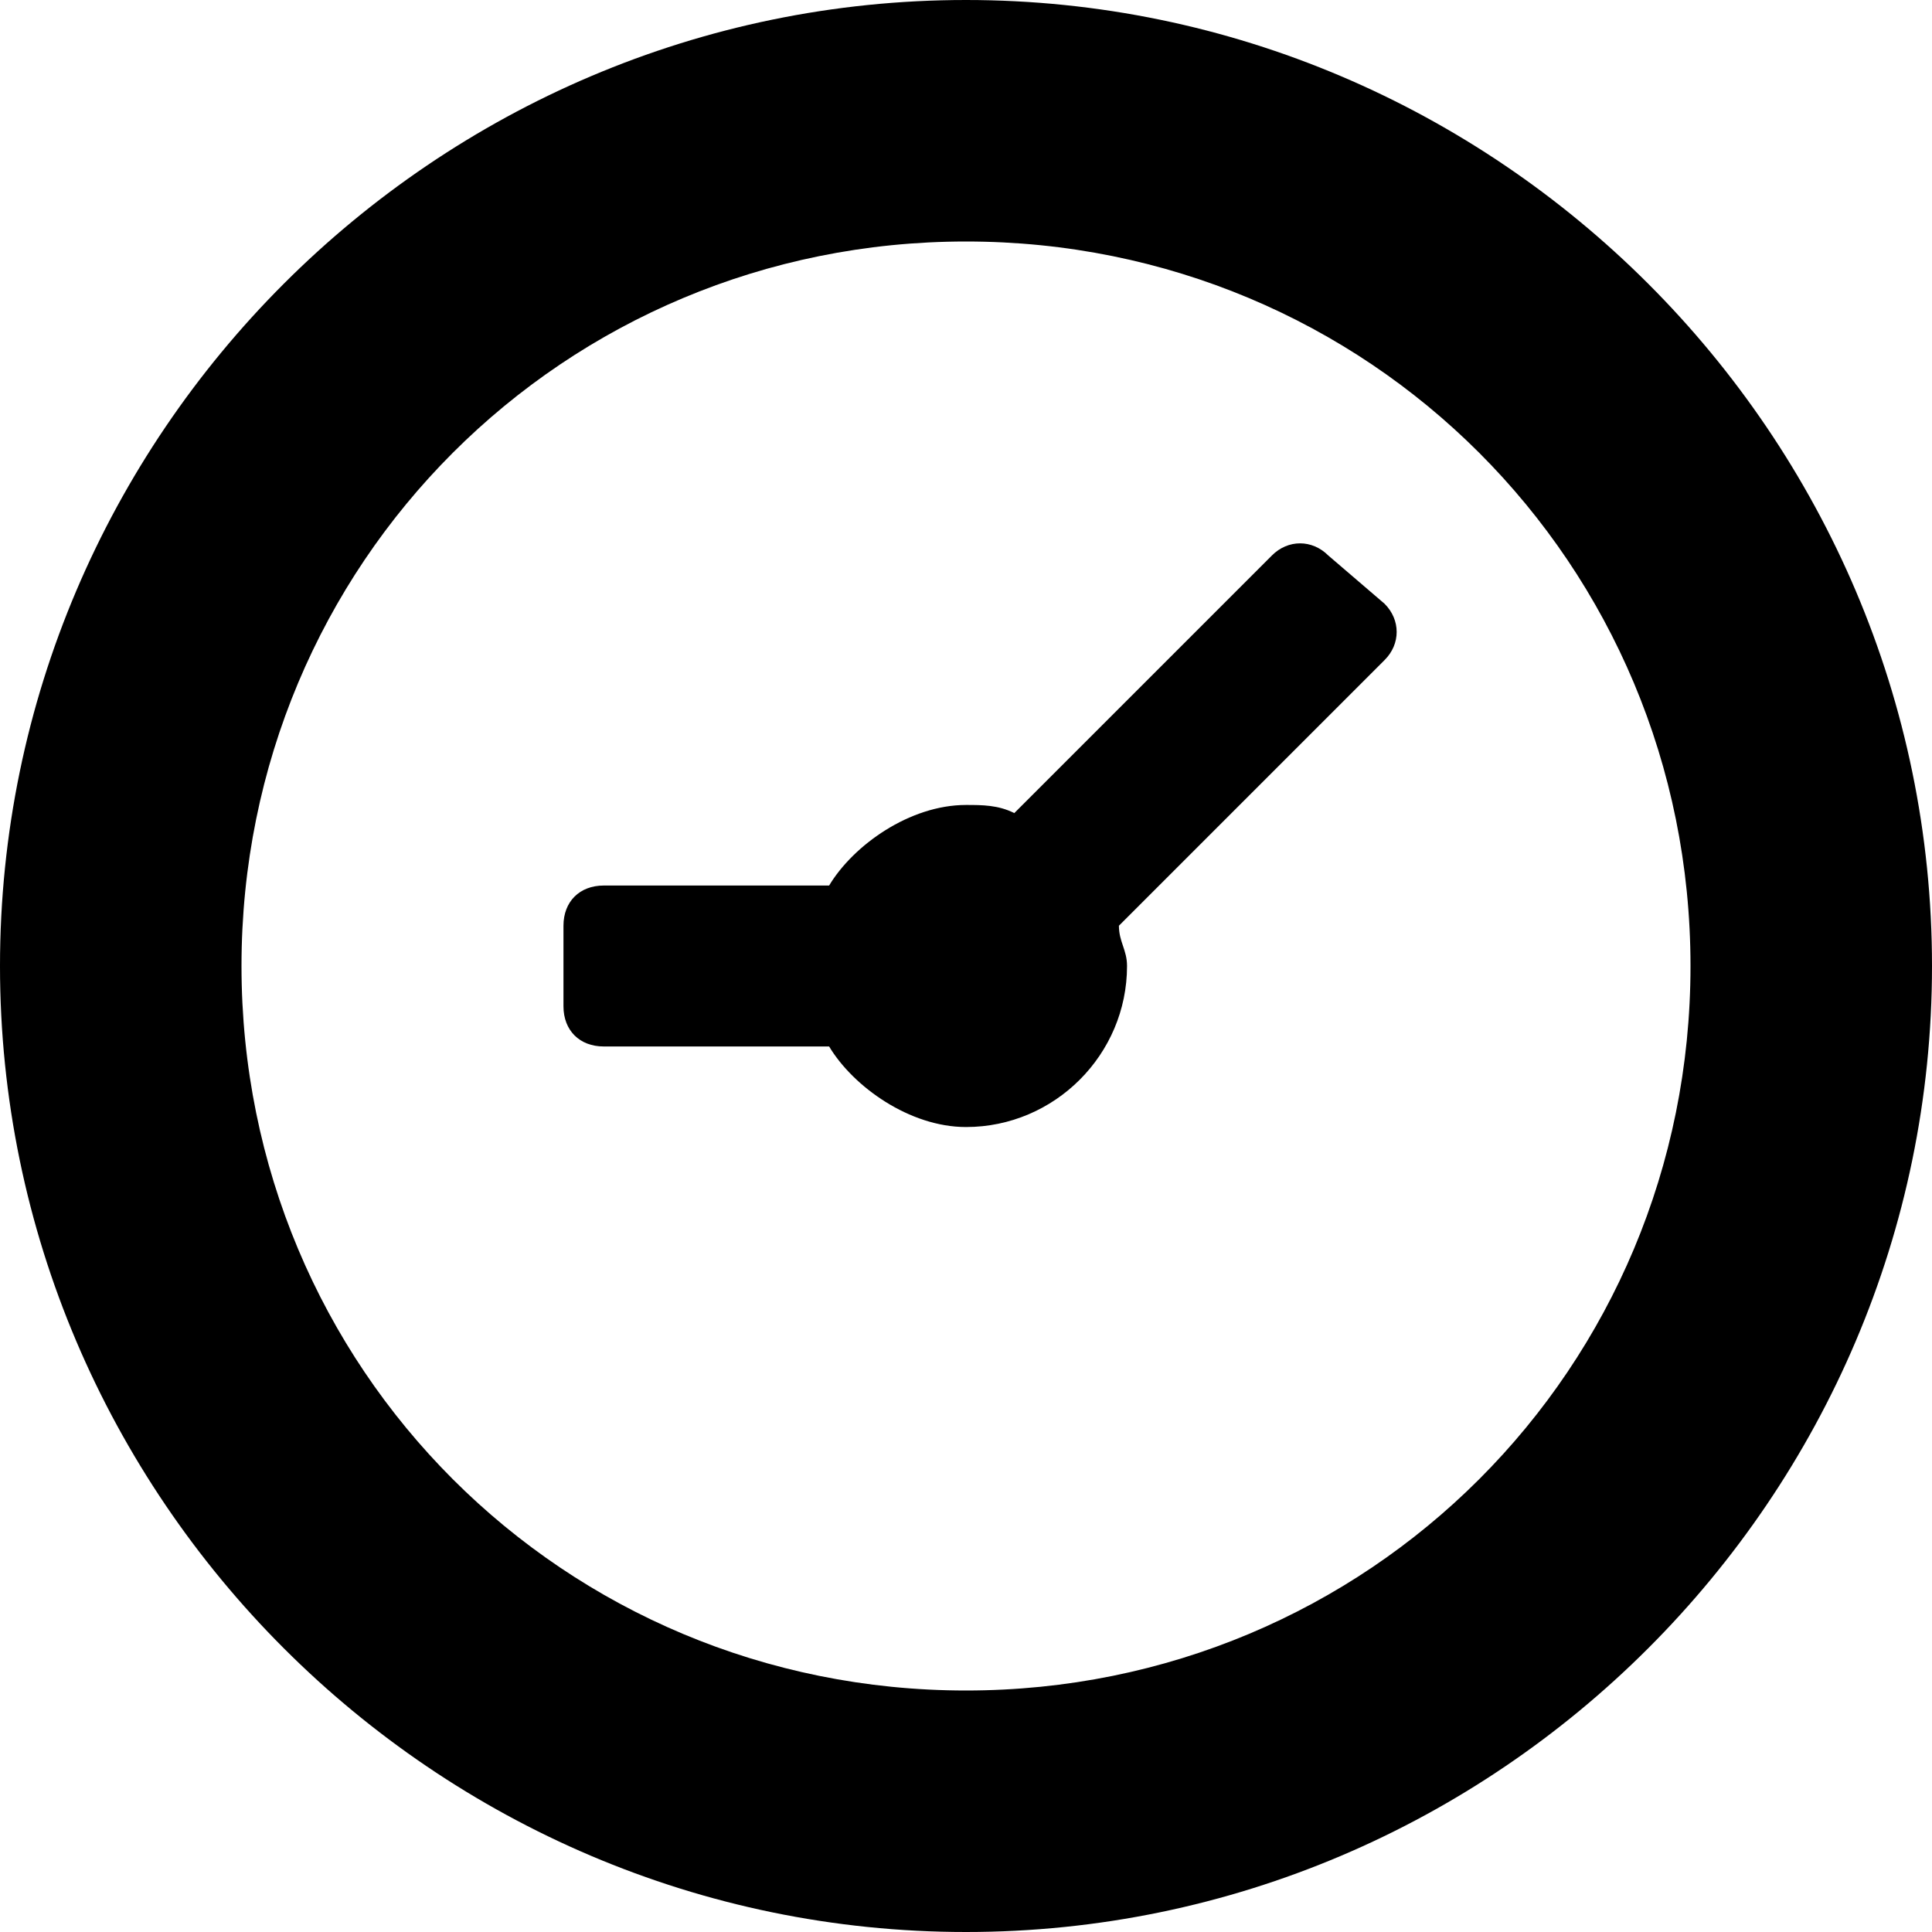
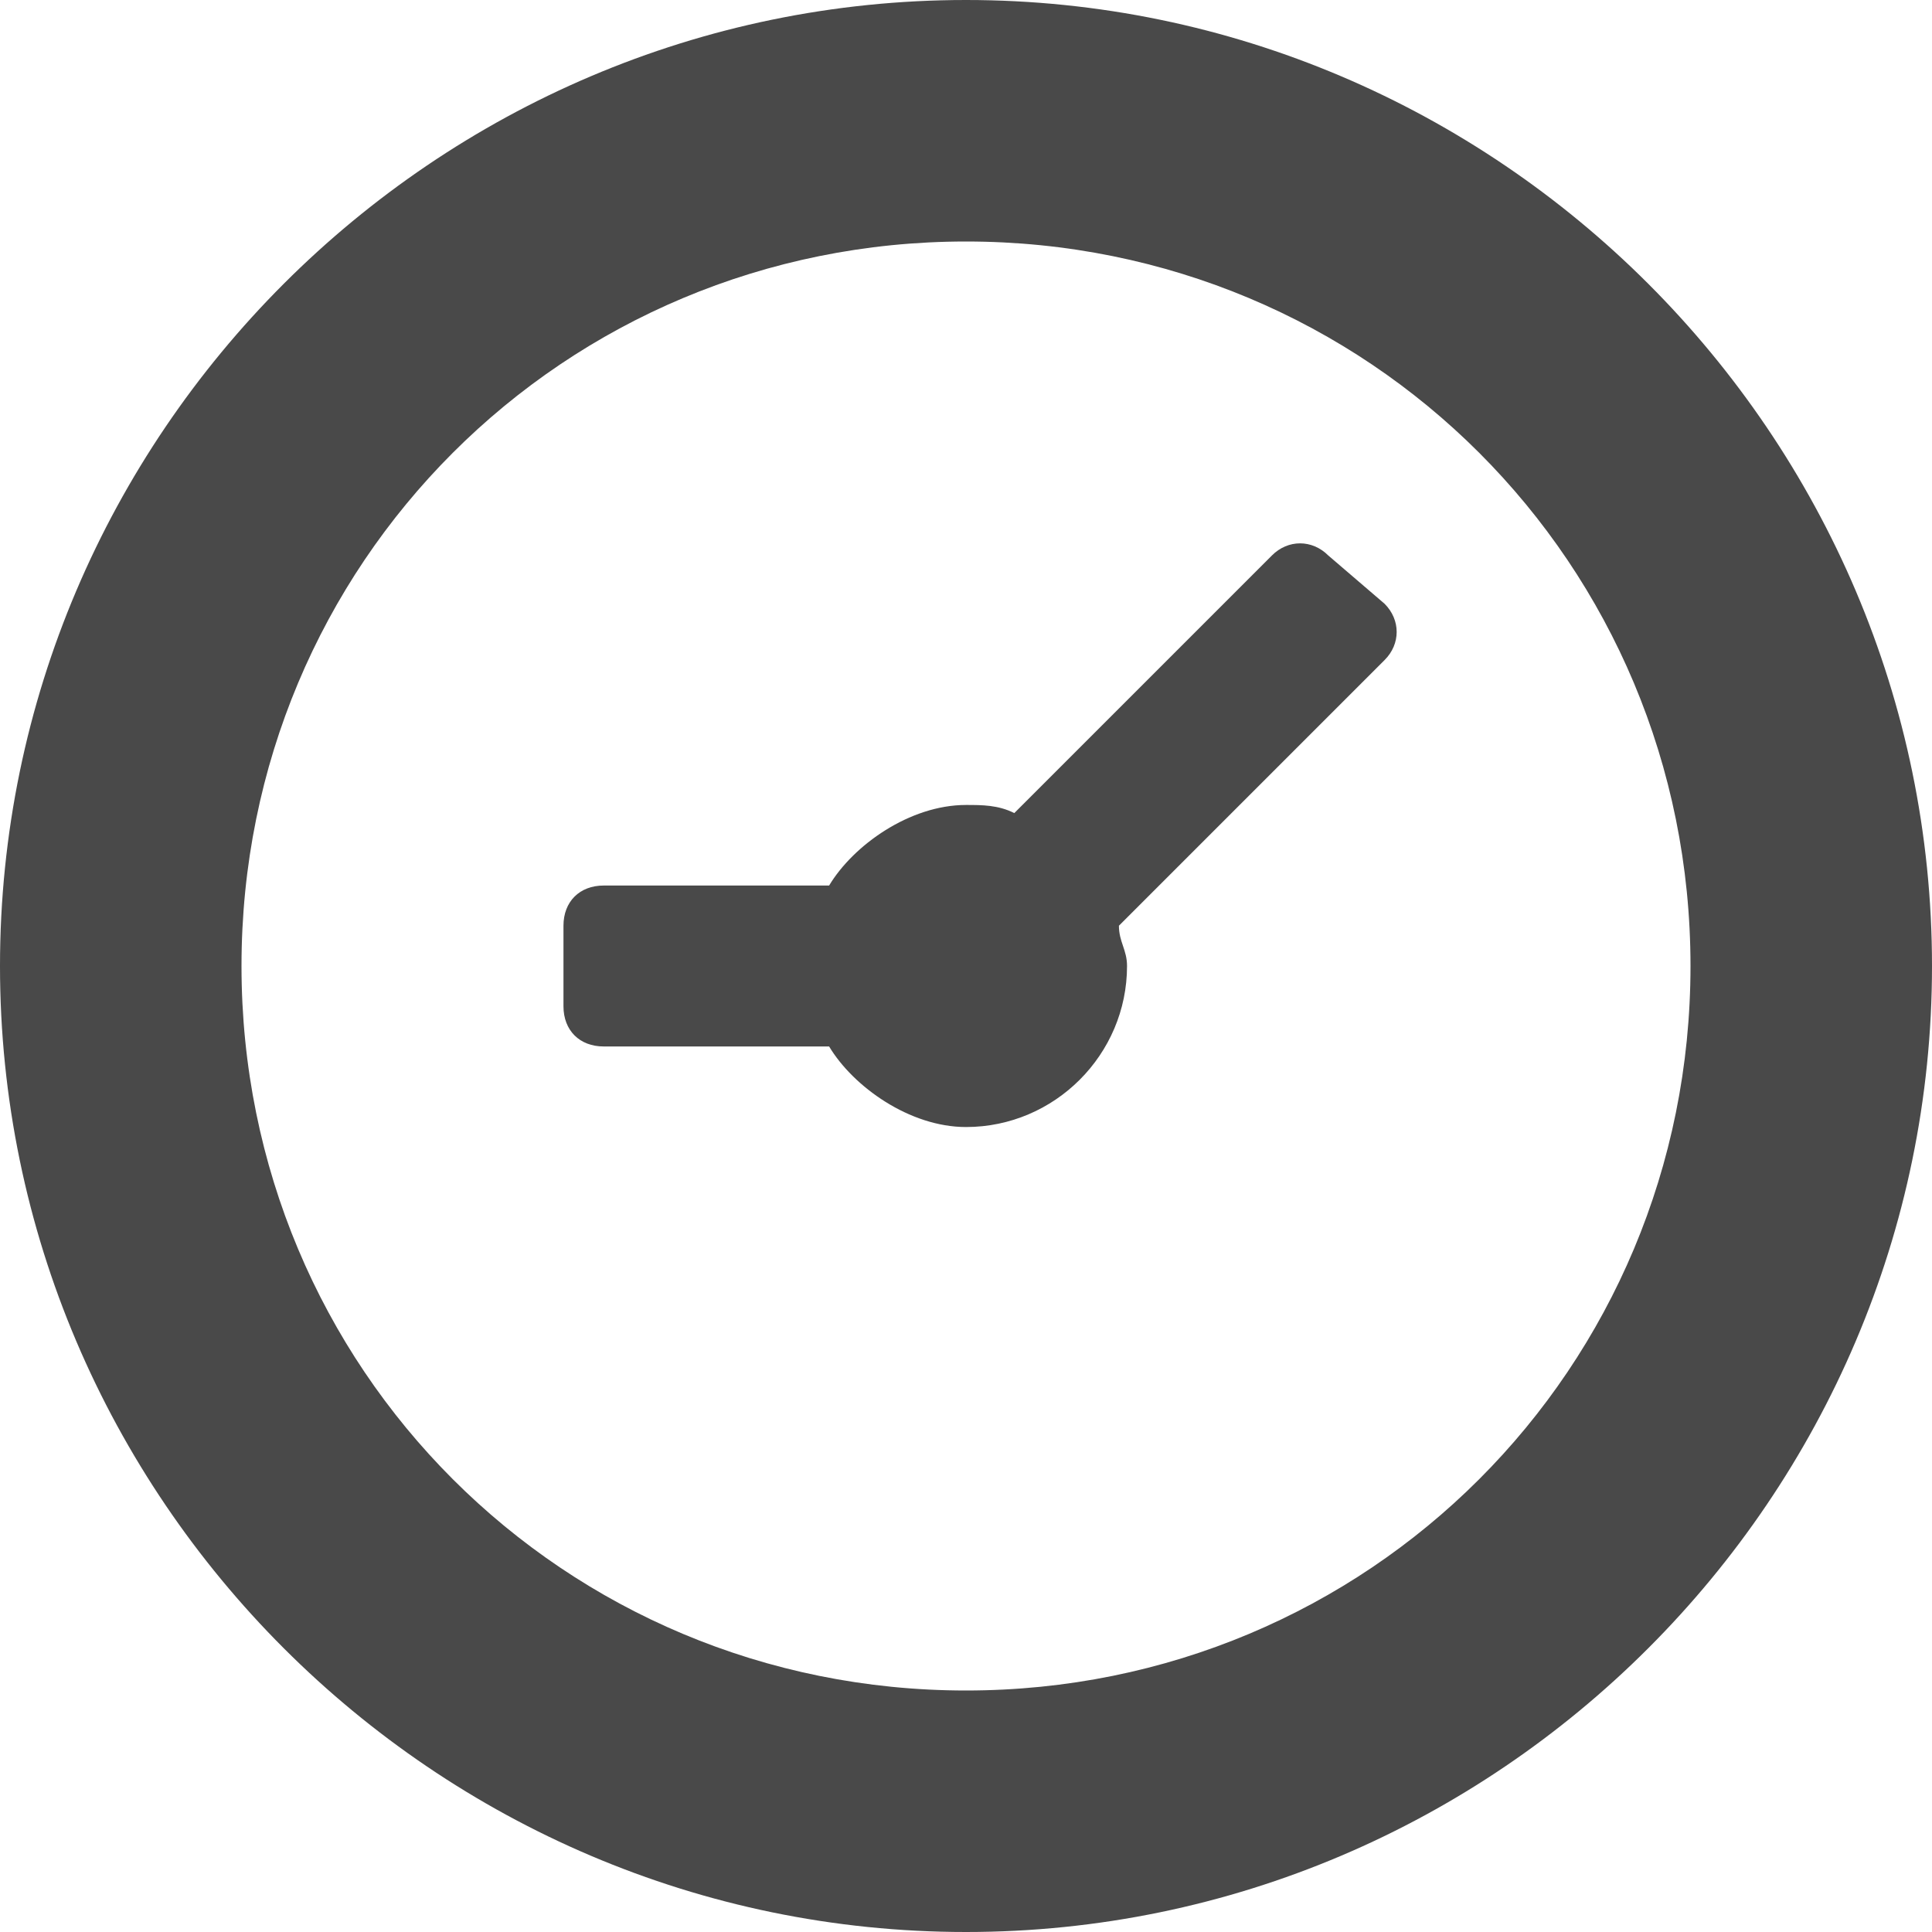
<svg xmlns="http://www.w3.org/2000/svg" width="20px" height="20px" viewBox="0 0 20 20" version="1.1">
  <defs />
  <g id="Editorial" stroke="none" stroke-width="1" fill="none" fill-rule="evenodd">
-     <g id="Artboard-33" transform="translate(-19, -22)" fill="#000000">
+     <g id="Artboard-33" transform="translate(-19, -22)" fill="#494949">
      <g id="clock_1_" transform="translate(19, 22)">
        <g id="clock">
          <path d="M10,0 C4.5,0 0,4.5 0,10 C0,15.5 4.5,20 10,20 C15.5,20 20,15.5 20,10 C20,4.5 15.5,0 10,0 L10,0 Z M14.333,6.25 C14.5,6.417 14.5,6.667 14.333,6.833 L11.583,9.583 C11.583,9.75 11.667,9.833 11.667,10 C11.667,10.917 10.917,11.667 10,11.667 C9.417,11.667 8.833,11.25 8.583,10.833 L6.25,10.833 C6,10.833 5.833,10.667 5.833,10.417 L5.833,9.583 C5.833,9.333 6,9.167 6.25,9.167 L8.583,9.167 C8.833,8.75 9.417,8.333 10,8.333 C10.167,8.333 10.333,8.333 10.5,8.417 L13.167,5.75 C13.333,5.583 13.583,5.583 13.75,5.75 L14.333,6.25 L14.333,6.25 Z M10,17.5 C5.833,17.5 2.5,14.167 2.5,10 C2.5,5.833 5.833,2.5 10,2.5 C14.167,2.5 17.5,5.833 17.5,10 C17.5,14.167 14.167,17.5 10,17.5 L10,17.5 Z" id="Shape" />
        </g>
      </g>
    </g>
  </g>
</svg>
